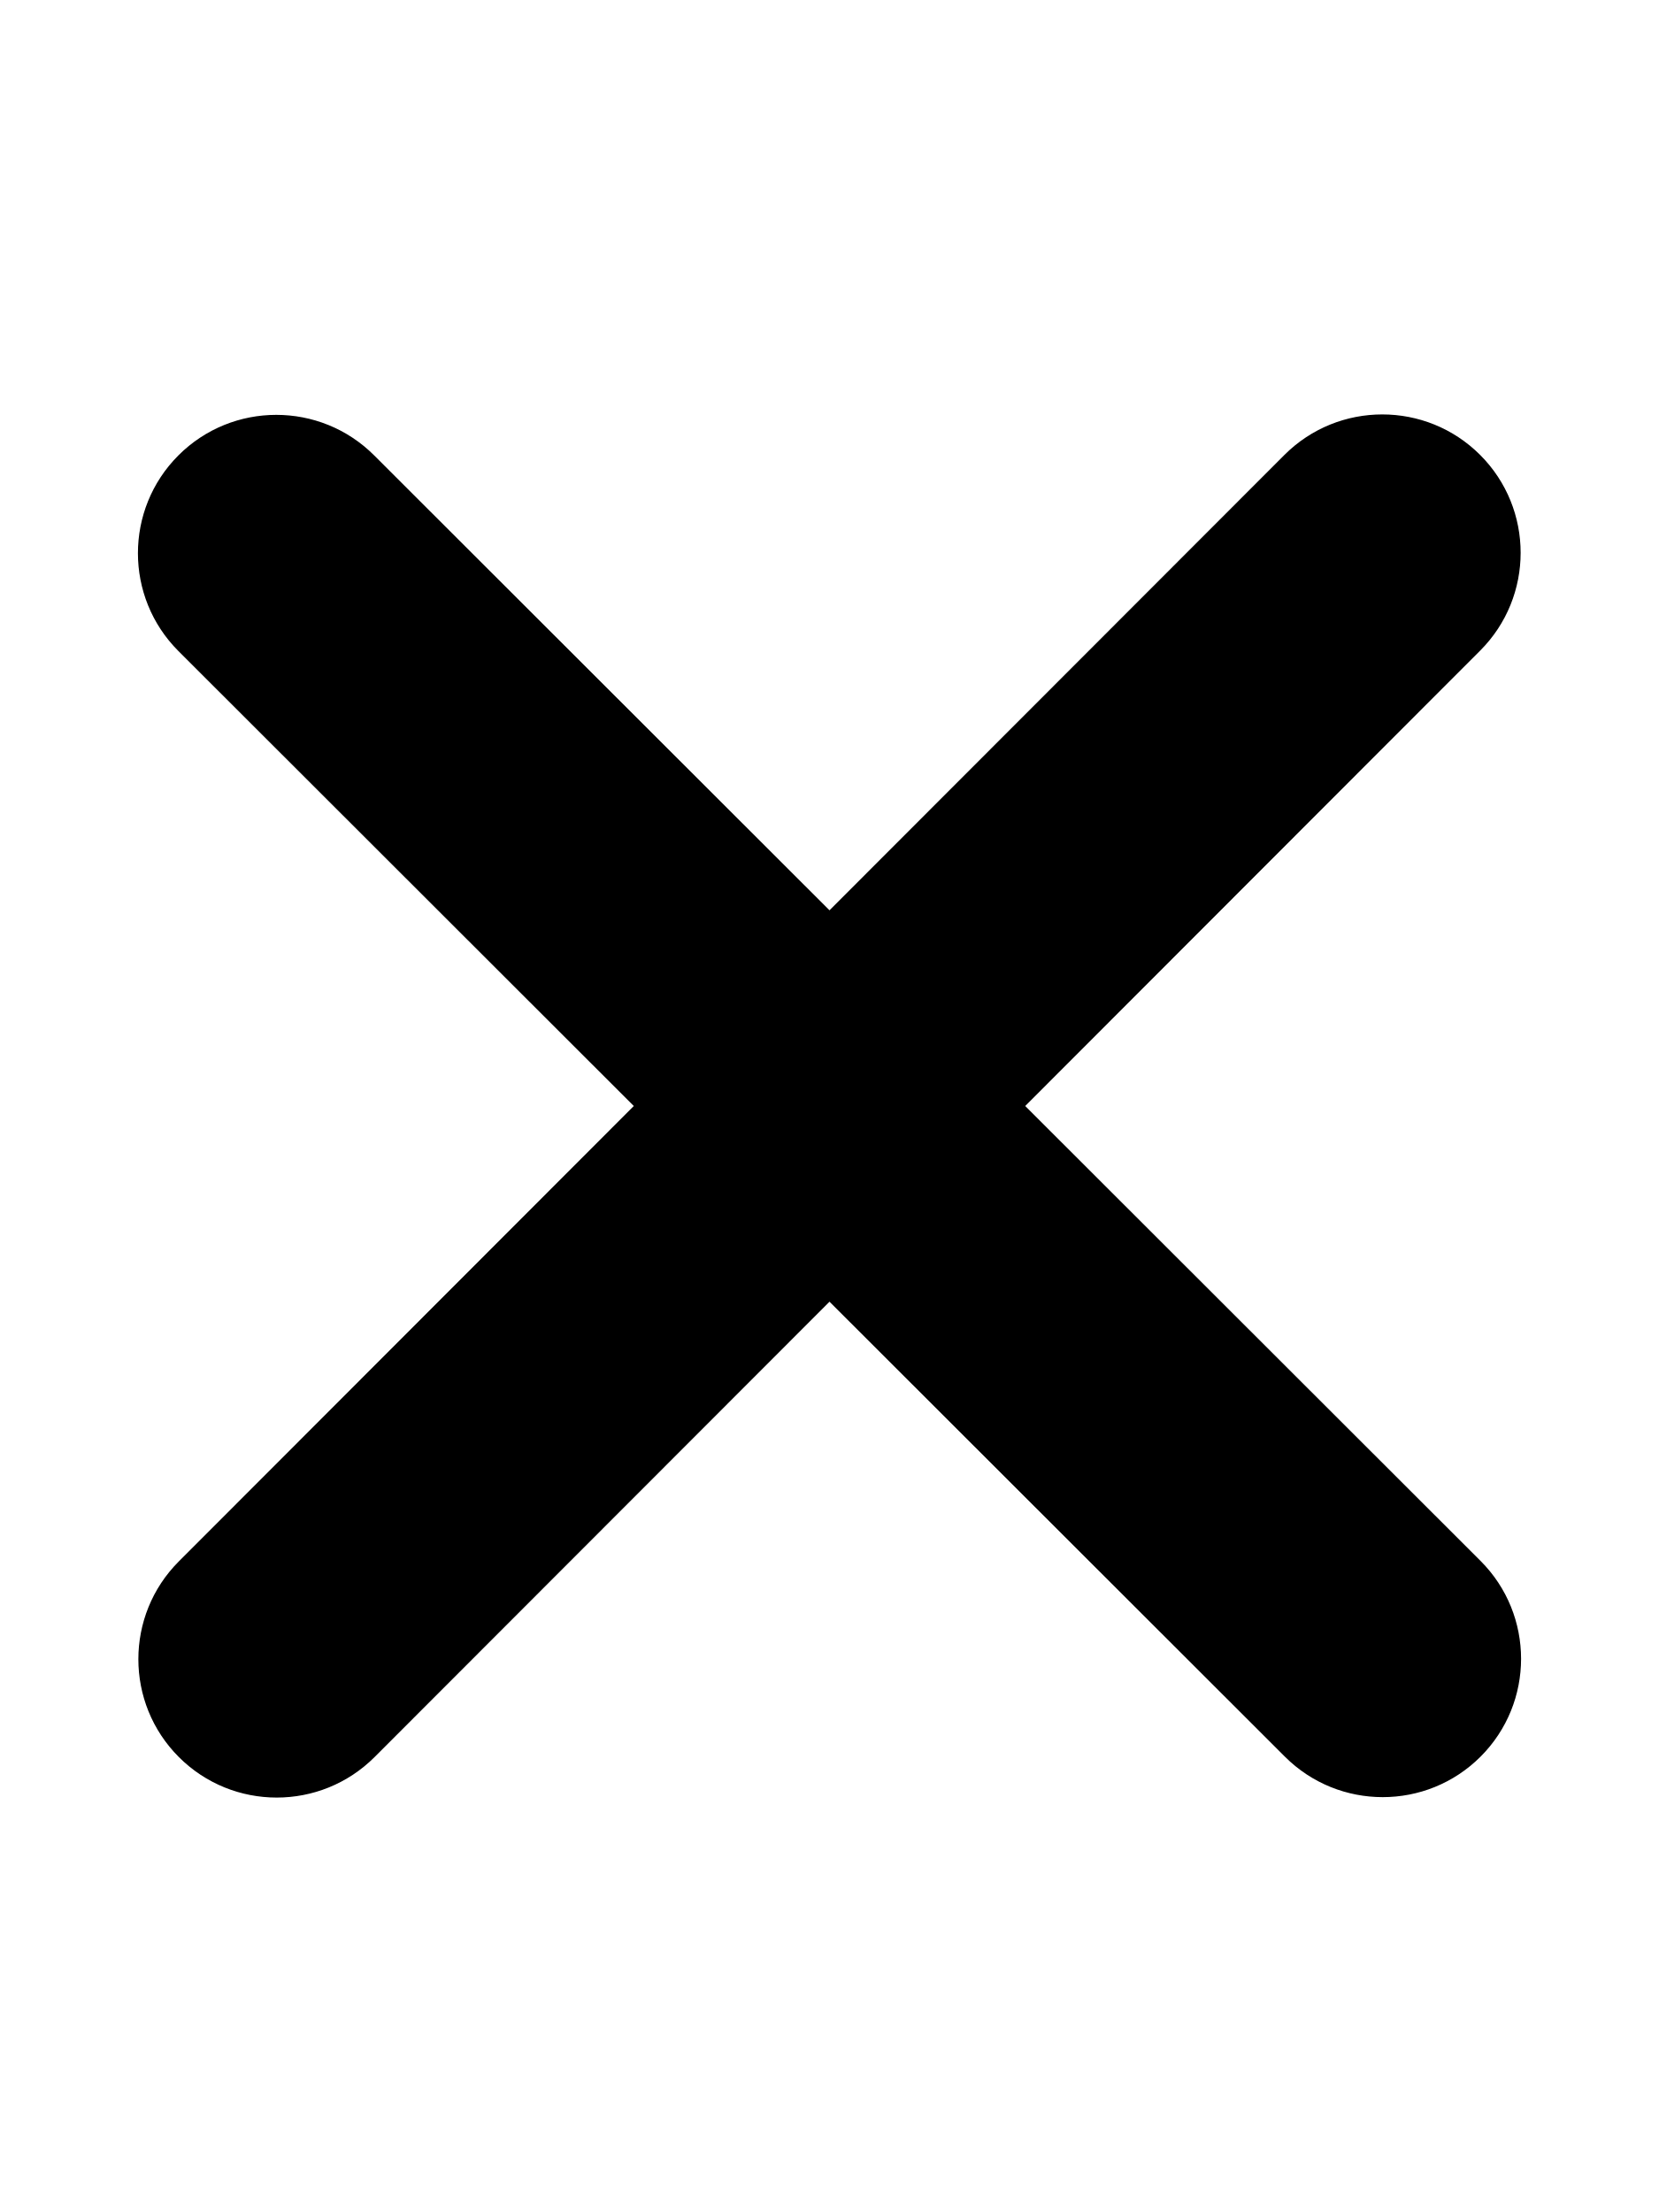
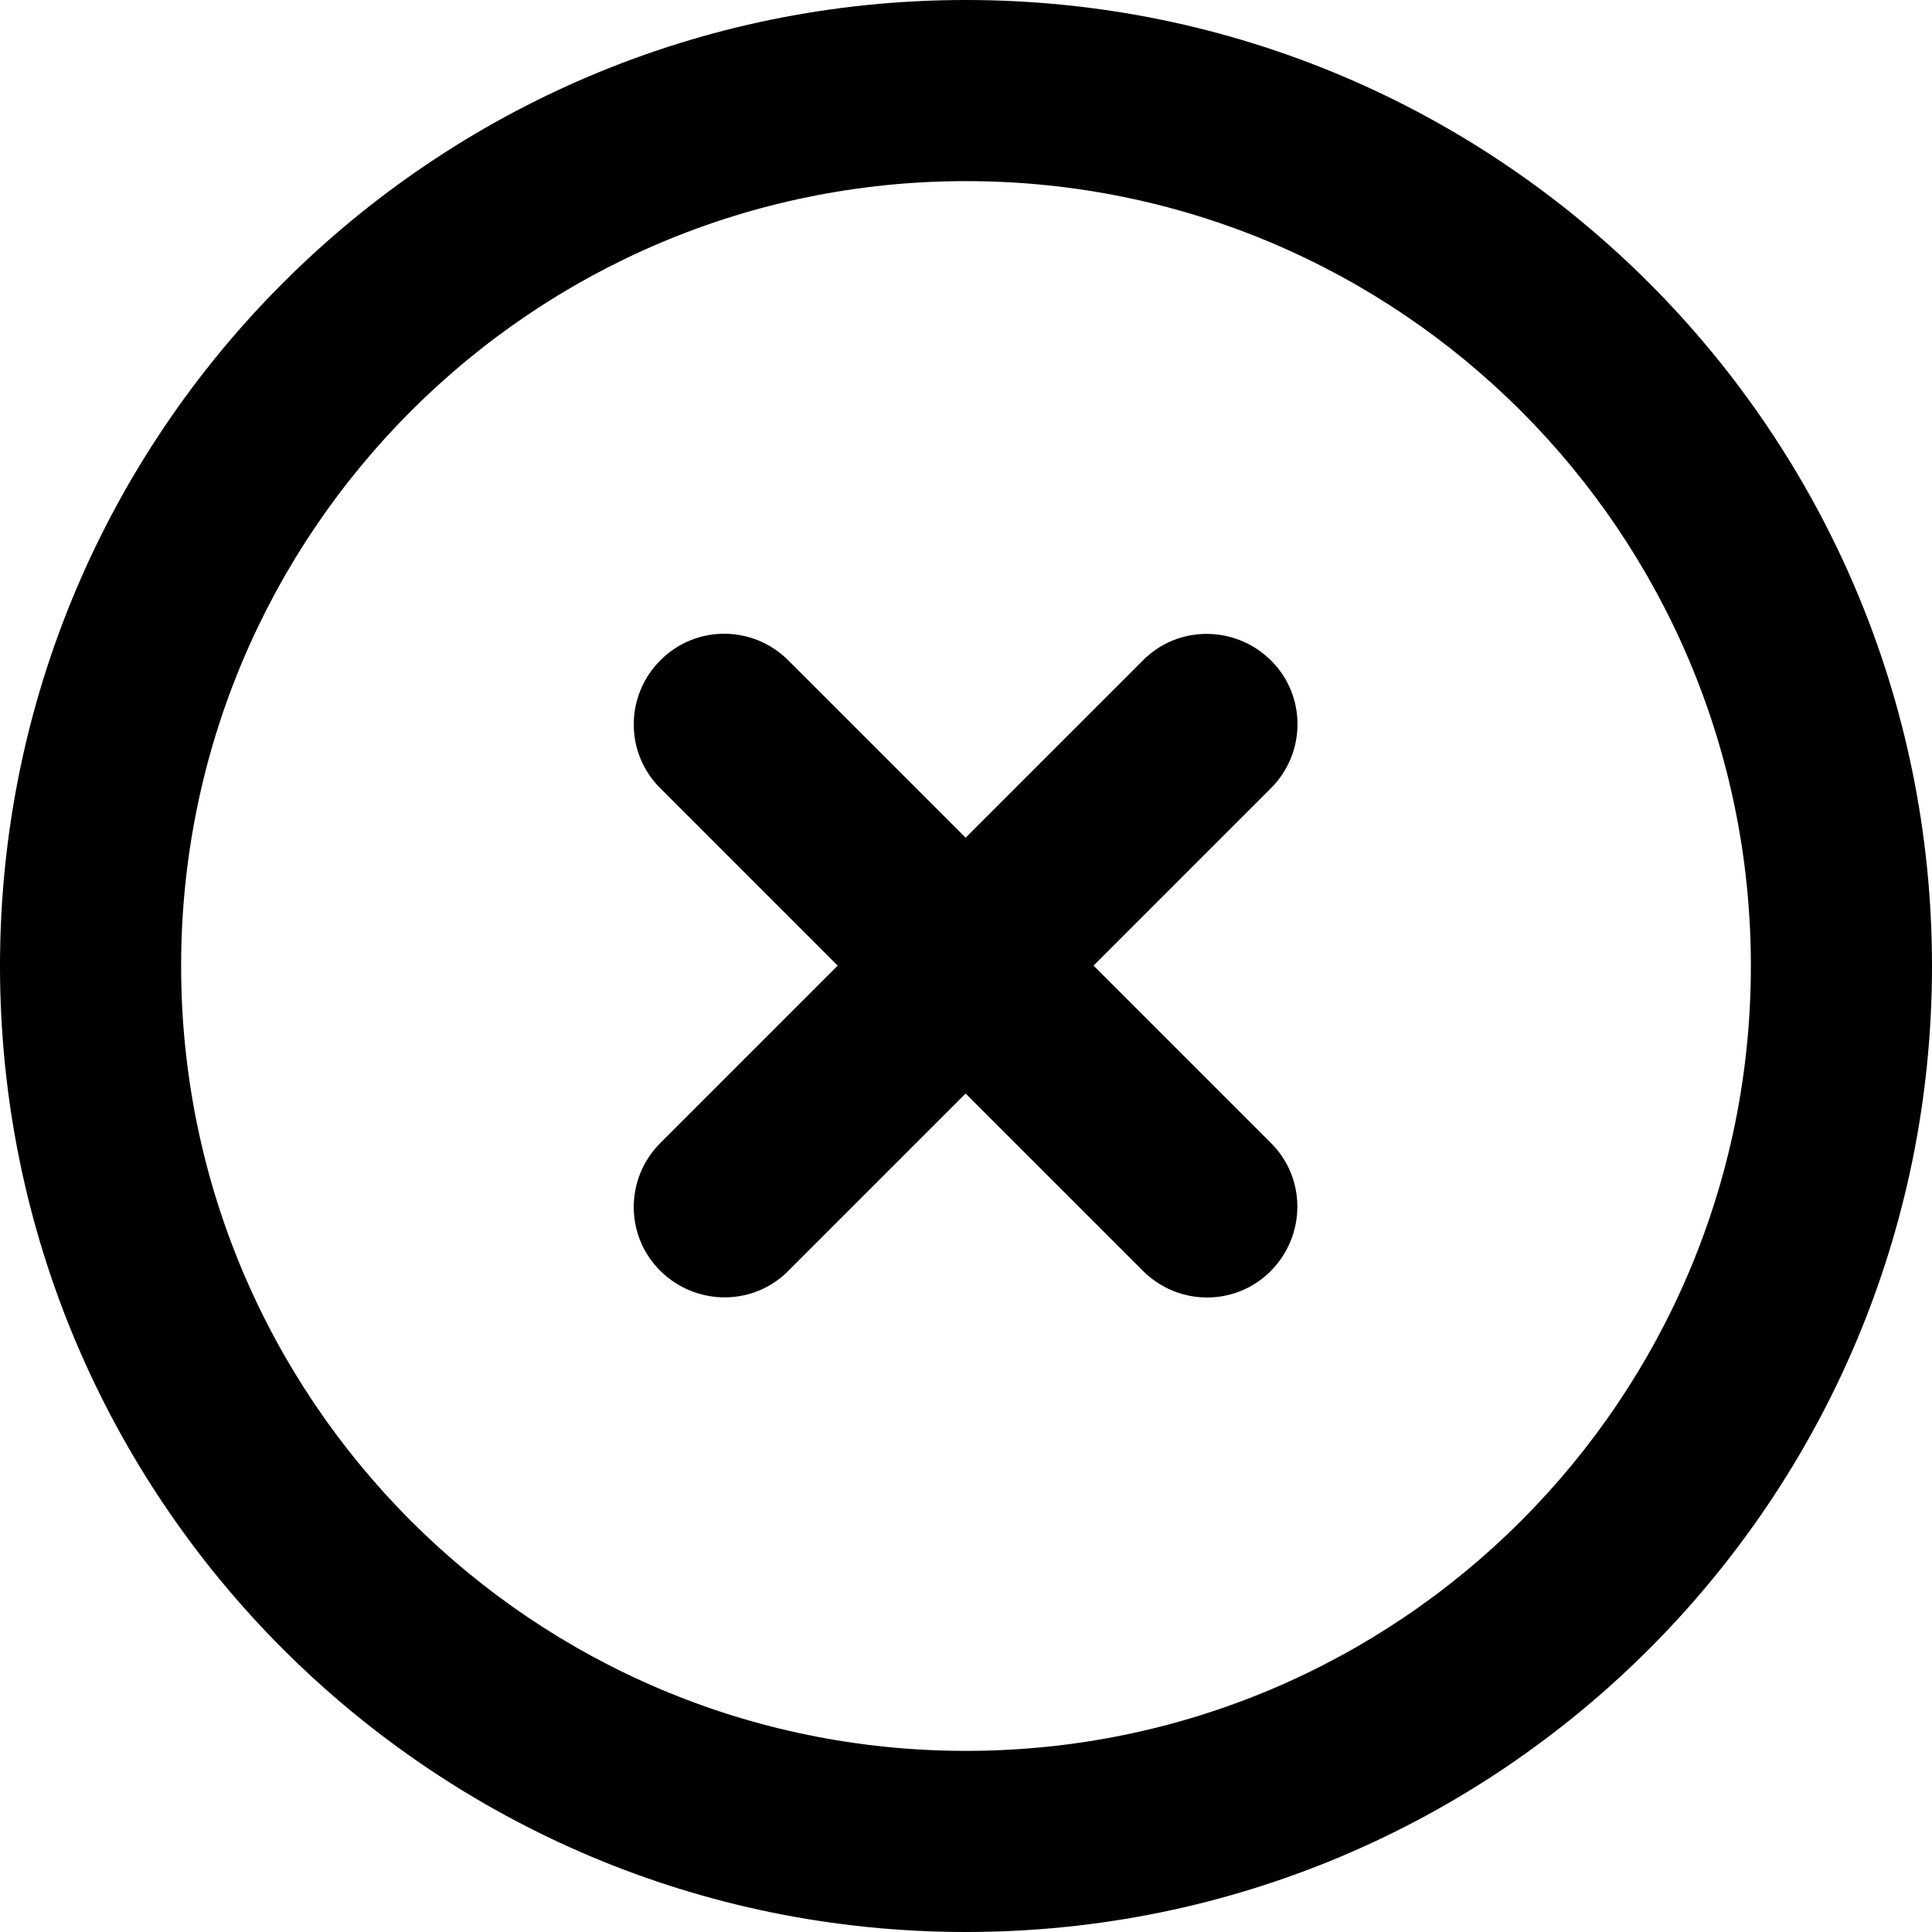
- <svg xmlns="http://www.w3.org/2000/svg" viewBox="0 0 384 512" preserveAspectRatio="xMinYMid meet">
-   <path d="M342.6 150.6c12.5-12.5 12.5-32.8 0-45.3s-32.8-12.5-45.3 0L192 210.7 86.6 105.4c-12.5-12.5-32.8-12.5-45.3 0s-12.5 32.8 0 45.3L146.7 256 41.4 361.4c-12.5 12.5-12.5 32.8 0 45.3s32.8 12.5 45.3 0L192 301.3 297.4 406.6c12.5 12.5 32.8 12.5 45.3 0s12.5-32.8 0-45.3L237.3 256 342.6 150.6z" />
+ <svg xmlns="http://www.w3.org/2000/svg" height="1em" viewBox="0 0 512 512" preserveAspectRatio="xMinYMid meet">
+   <path d="M256 48a208 208 0 1 1 0 416 208 208 0 1 1 0-416zm0 464A256 256 0 1 0 256 0a256 256 0 1 0 0 512zM175 175c-9.4 9.4-9.4 24.6 0 33.9l47 47-47 47c-9.4 9.4-9.4 24.6 0 33.9s24.6 9.4 33.9 0l47-47 47 47c9.4 9.4 24.6 9.4 33.9 0s9.4-24.6 0-33.9l-47-47 47-47c9.4-9.4 9.4-24.6 0-33.9s-24.6-9.4-33.9 0l-47 47-47-47c-9.4-9.4-24.6-9.4-33.9 0z" />
</svg>
